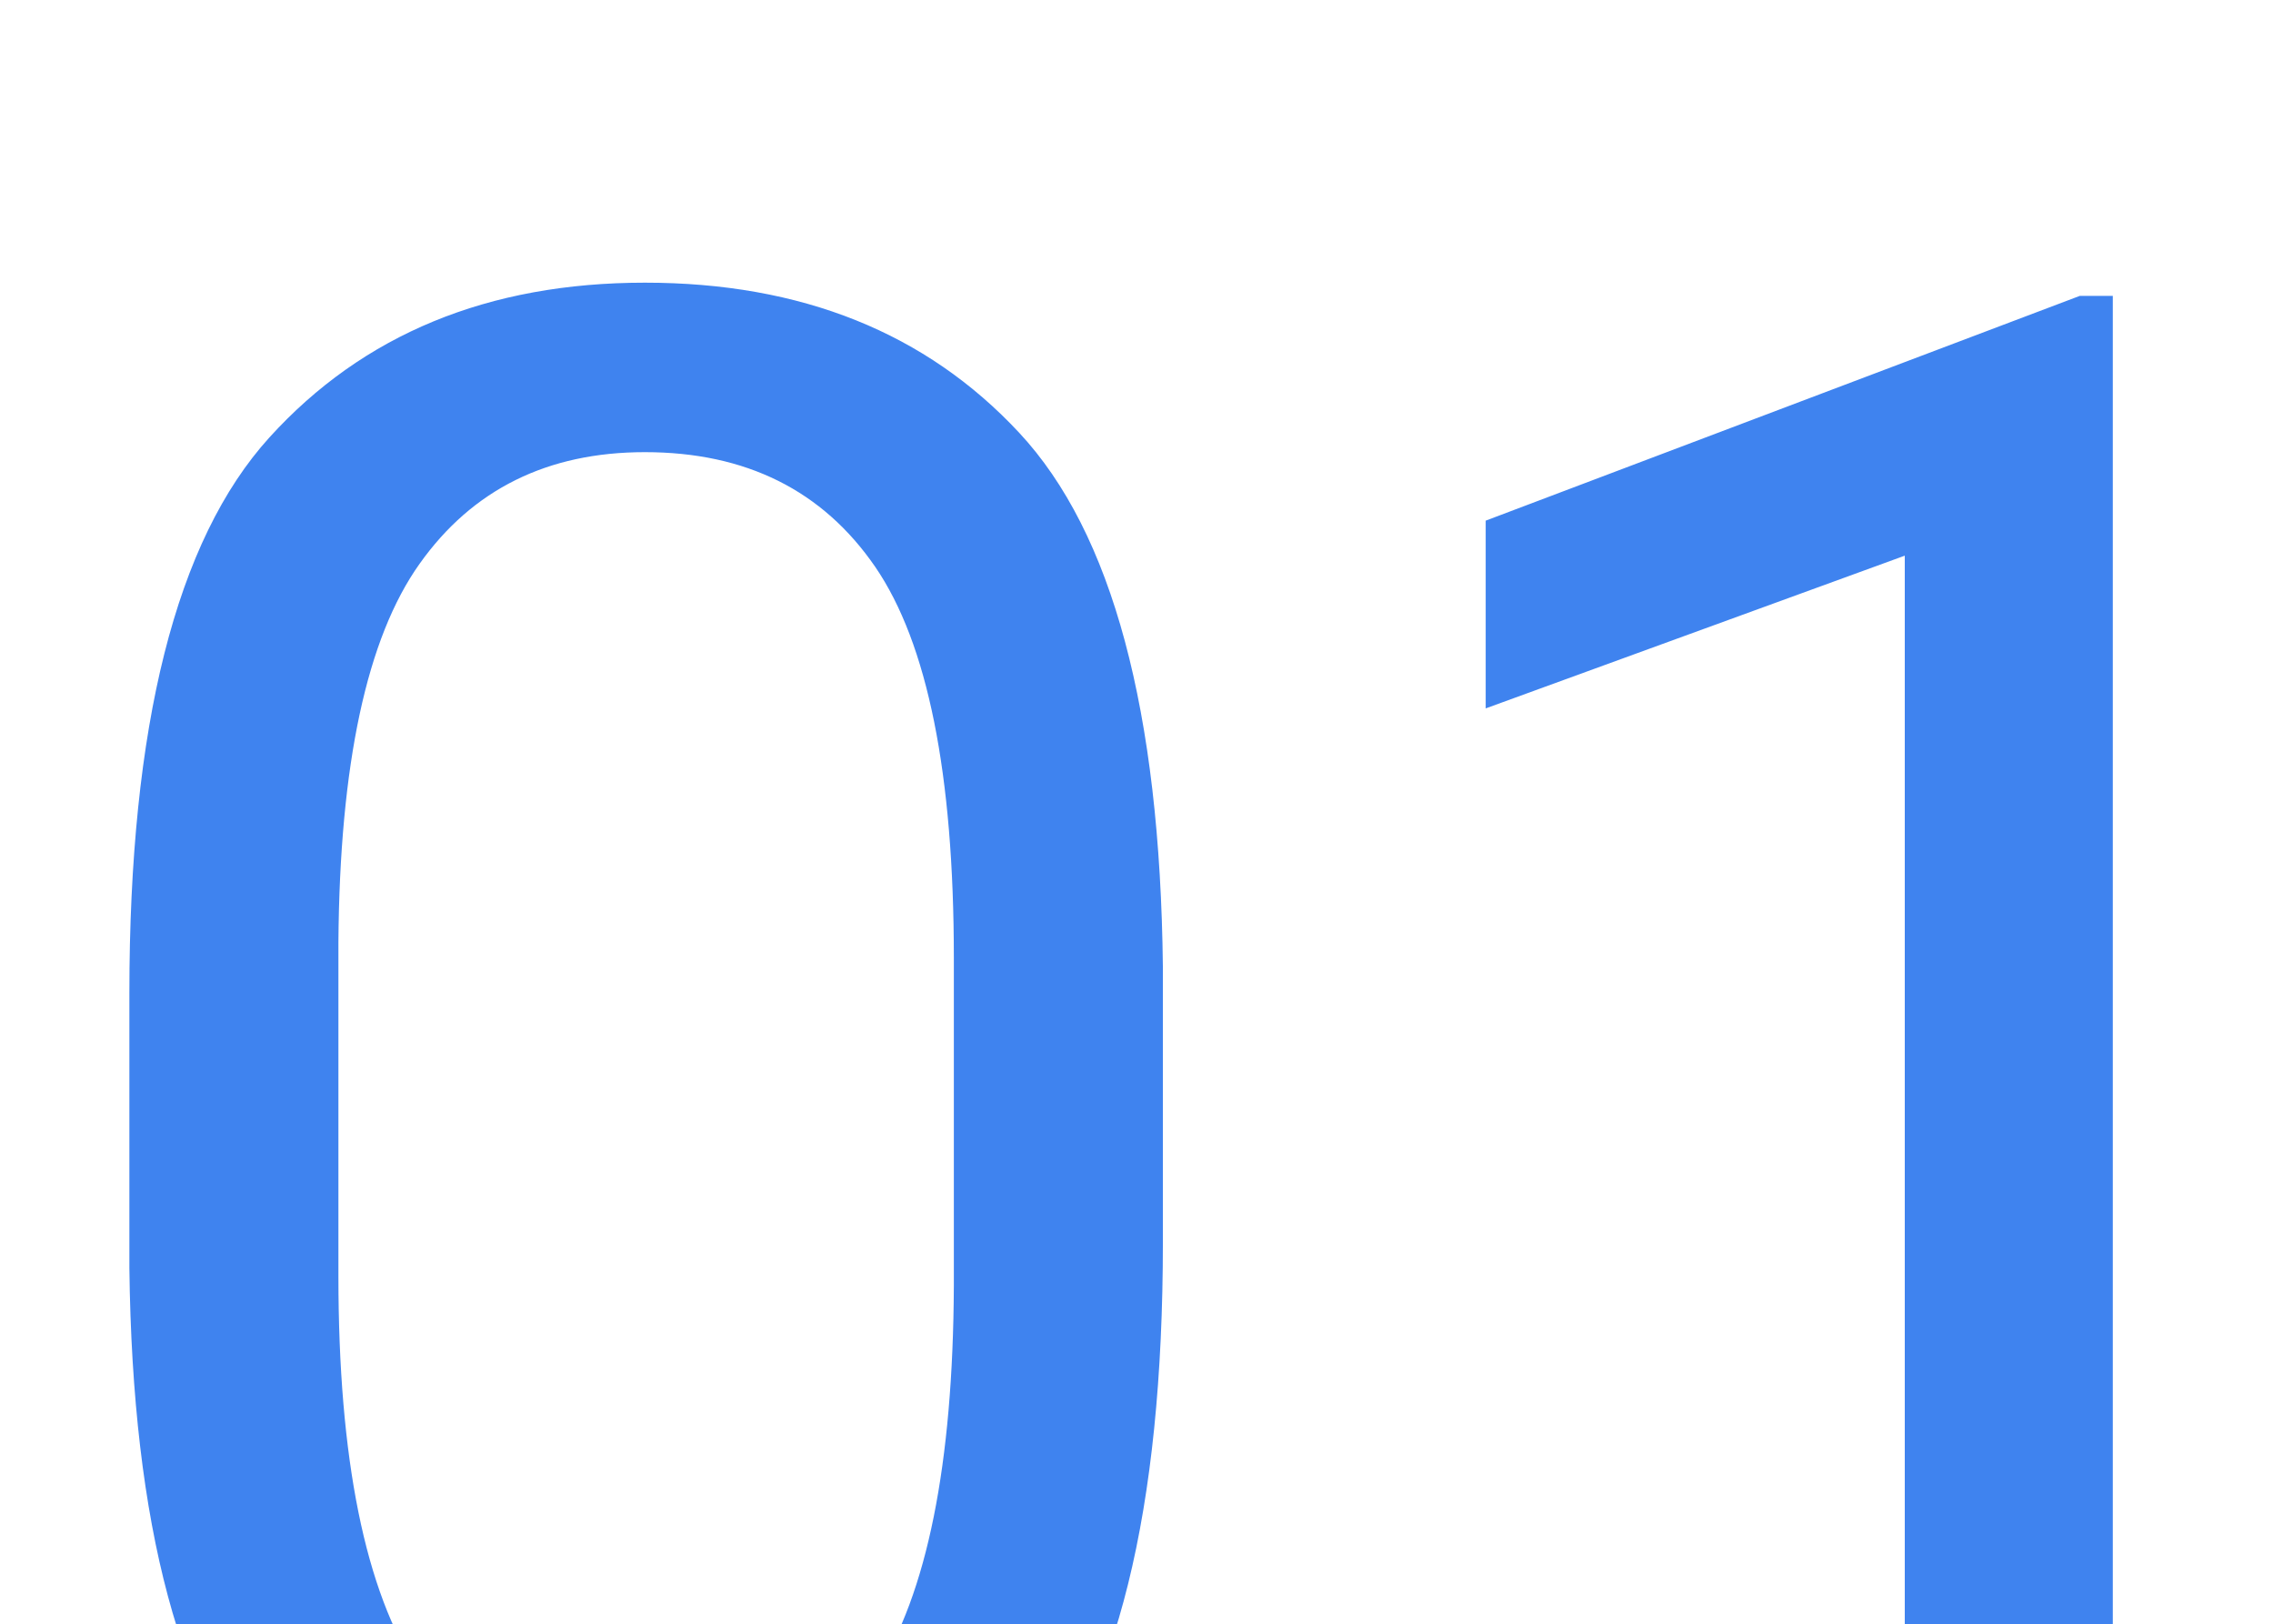
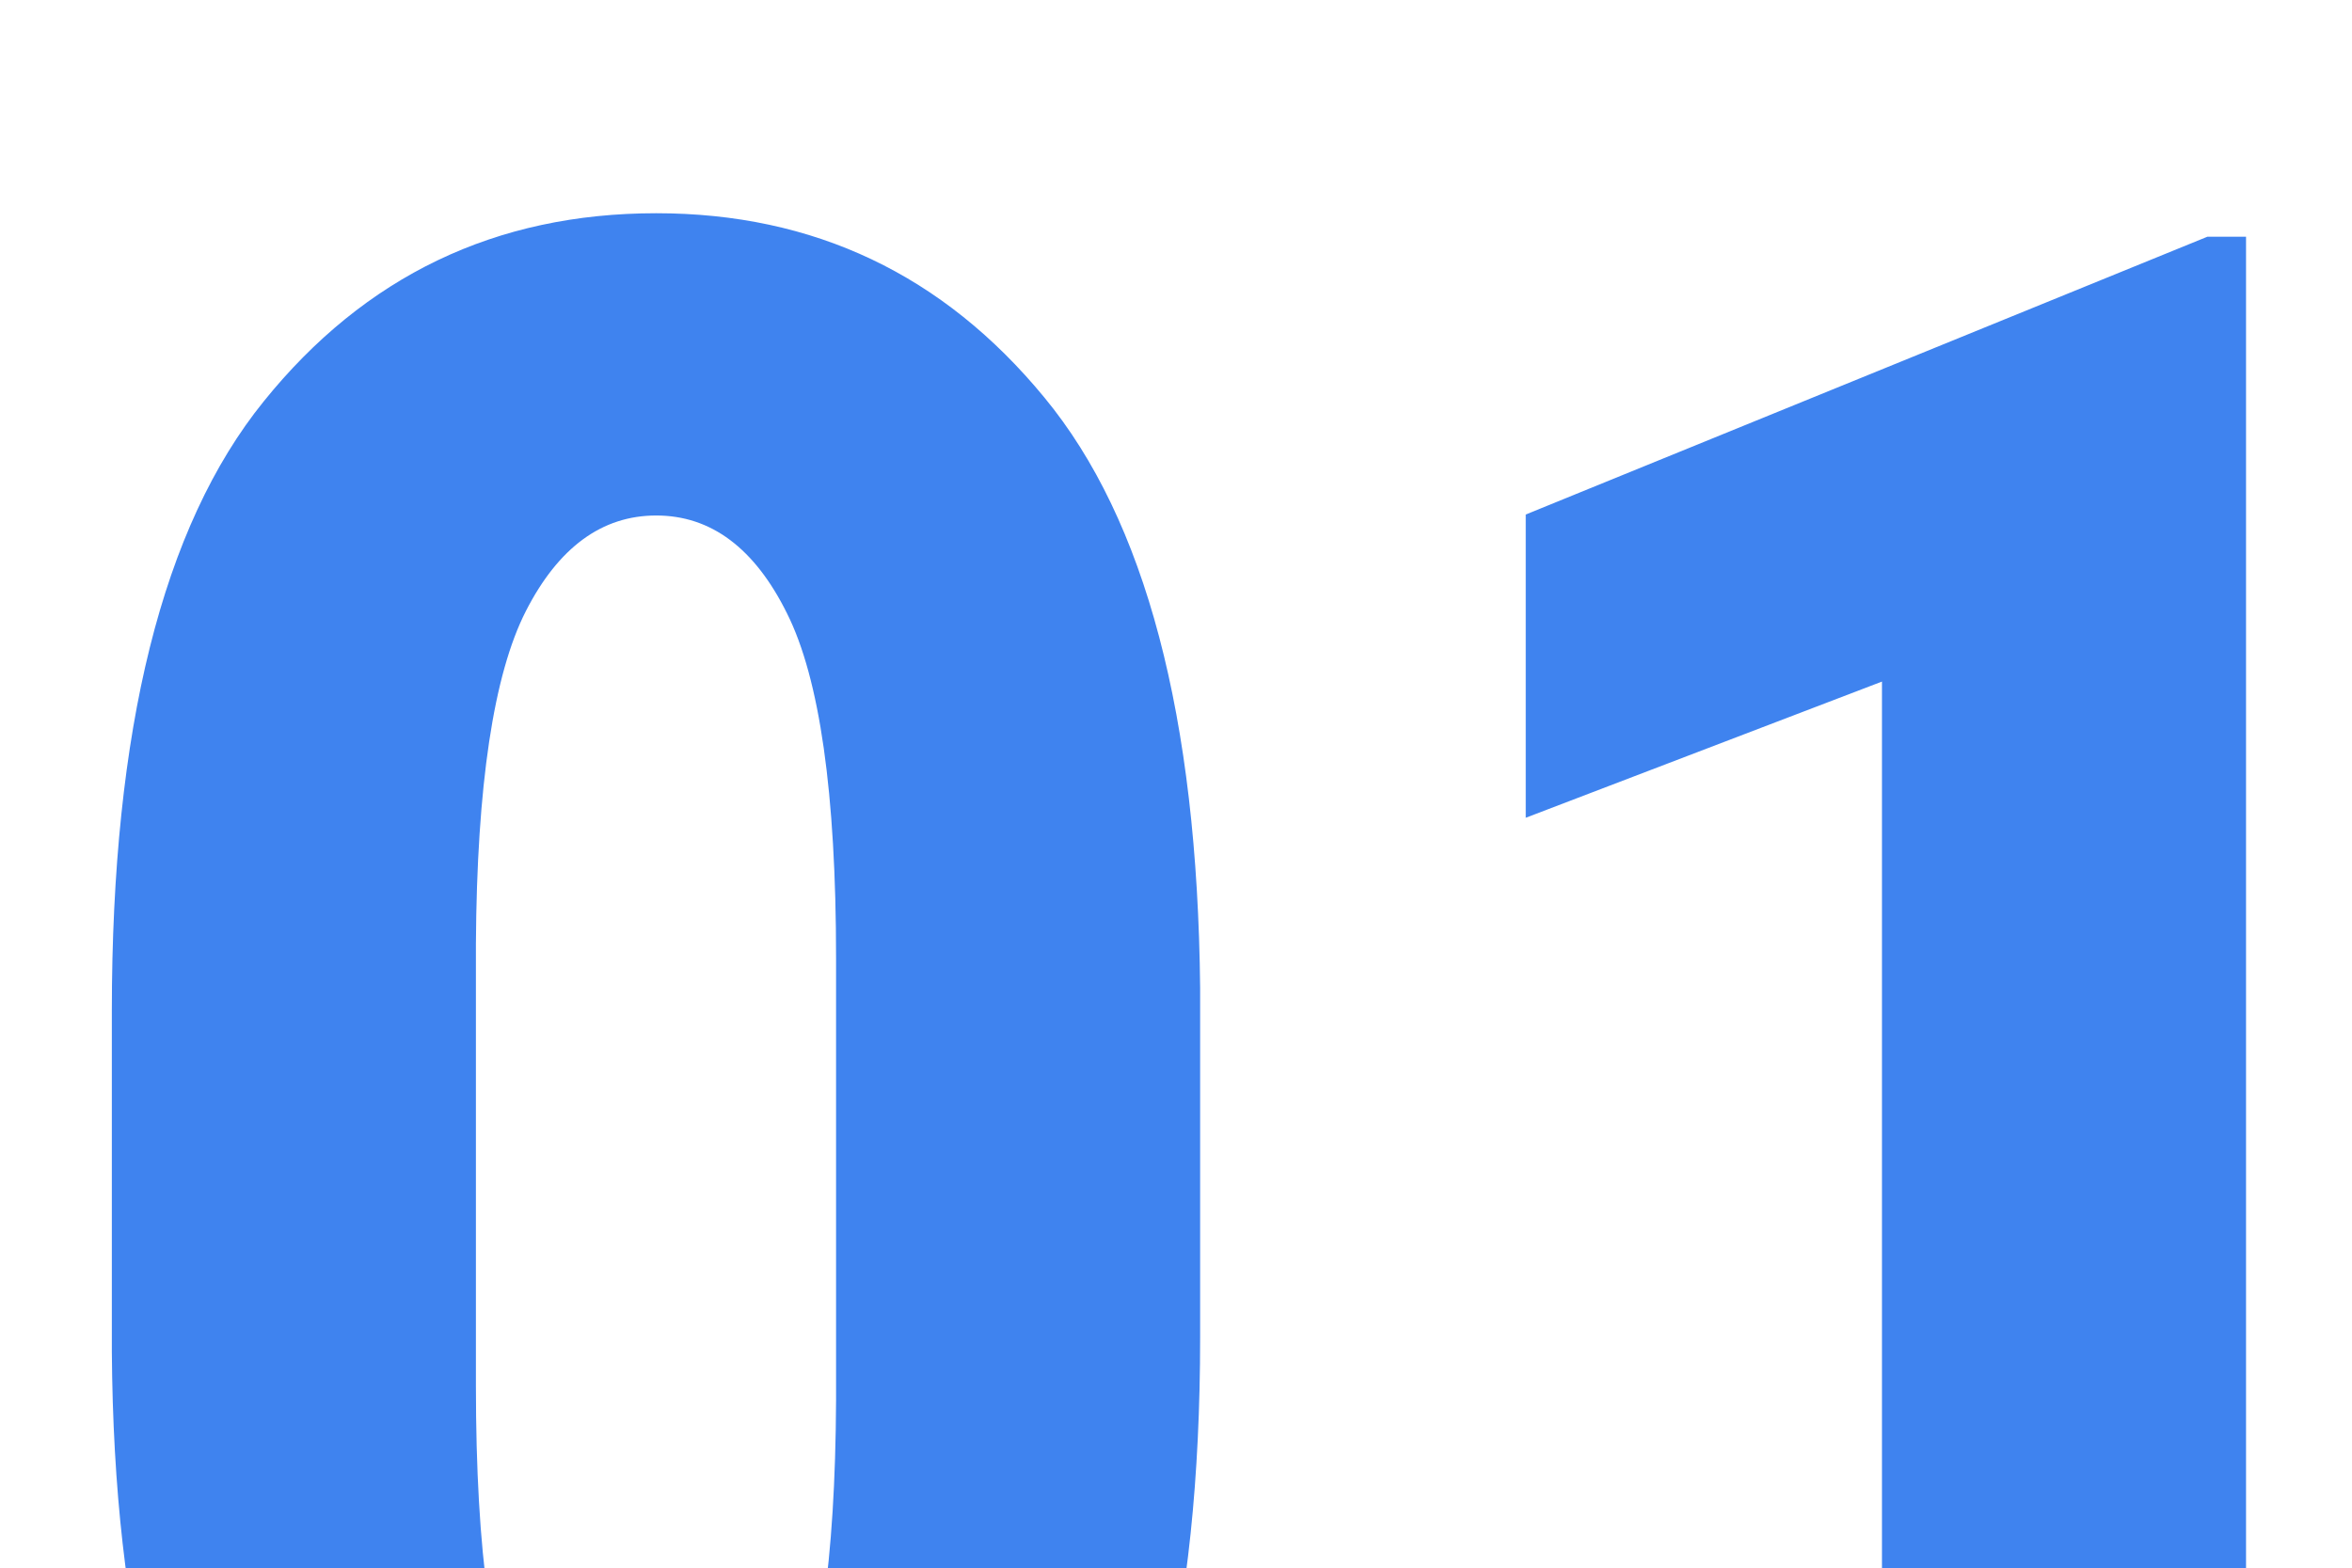
- <svg xmlns="http://www.w3.org/2000/svg" version="1.1" id="Слой_1" x="0px" y="0px" viewBox="0 0 70 50" style="enable-background:new 0 0 70 50;" xml:space="preserve">
-   <style type="text/css">
- 	.st0{fill:#3F83EF;}
- 	.st1{font-family:'Roboto';}
- 	.st2{font-size:70.872px;}
- </style>
-   <text id="_01" transform="matrix(1 0 0 1 0 59.7826)" class="st0 st1 st2">01</text>
+ <svg xmlns="http://www.w3.org/2000/svg" width="75" height="50" viewBox="0 0 75 50">
+   <defs>
+     <style>
+       .cls-1 {
+         font-size: 84px;
+         fill: #3f83ef;
+         font-family: "Roboto Condensed";
+         font-weight: 700;
+       }
+     </style>
+   </defs>
+   <text id="_01" data-name="01" class="cls-1" x="-0.323" y="67.347">01</text>
</svg>
